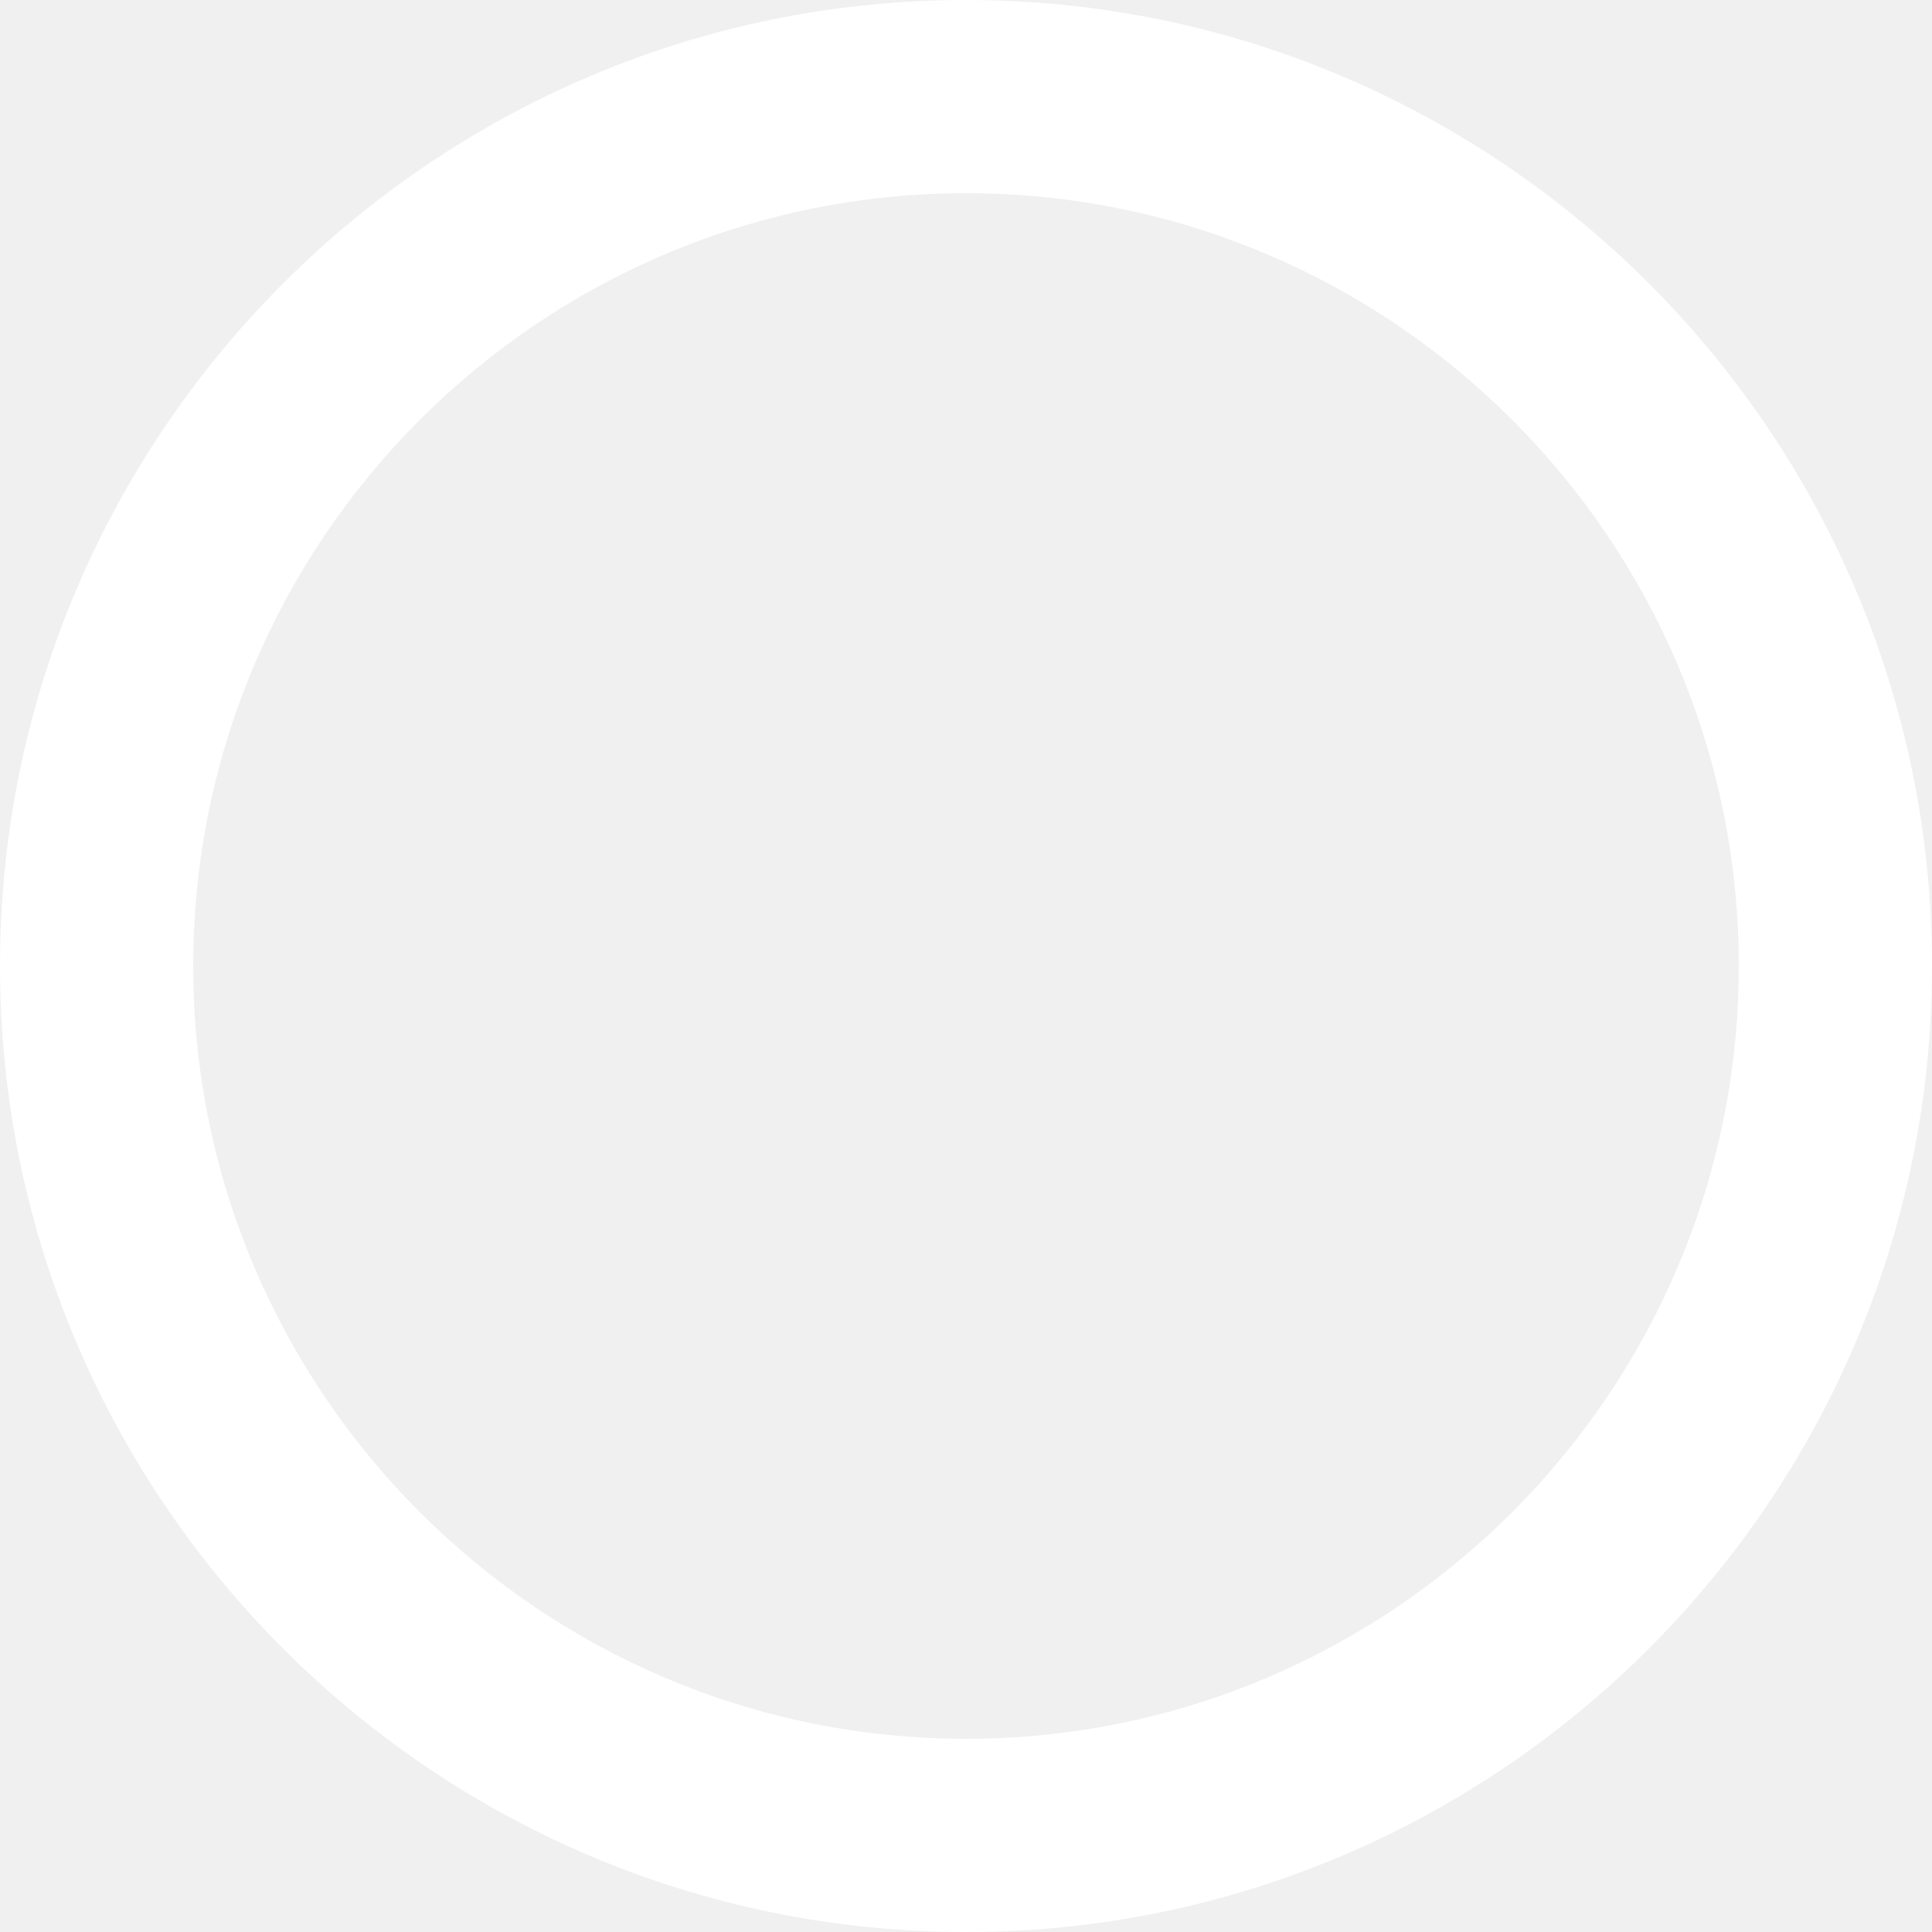
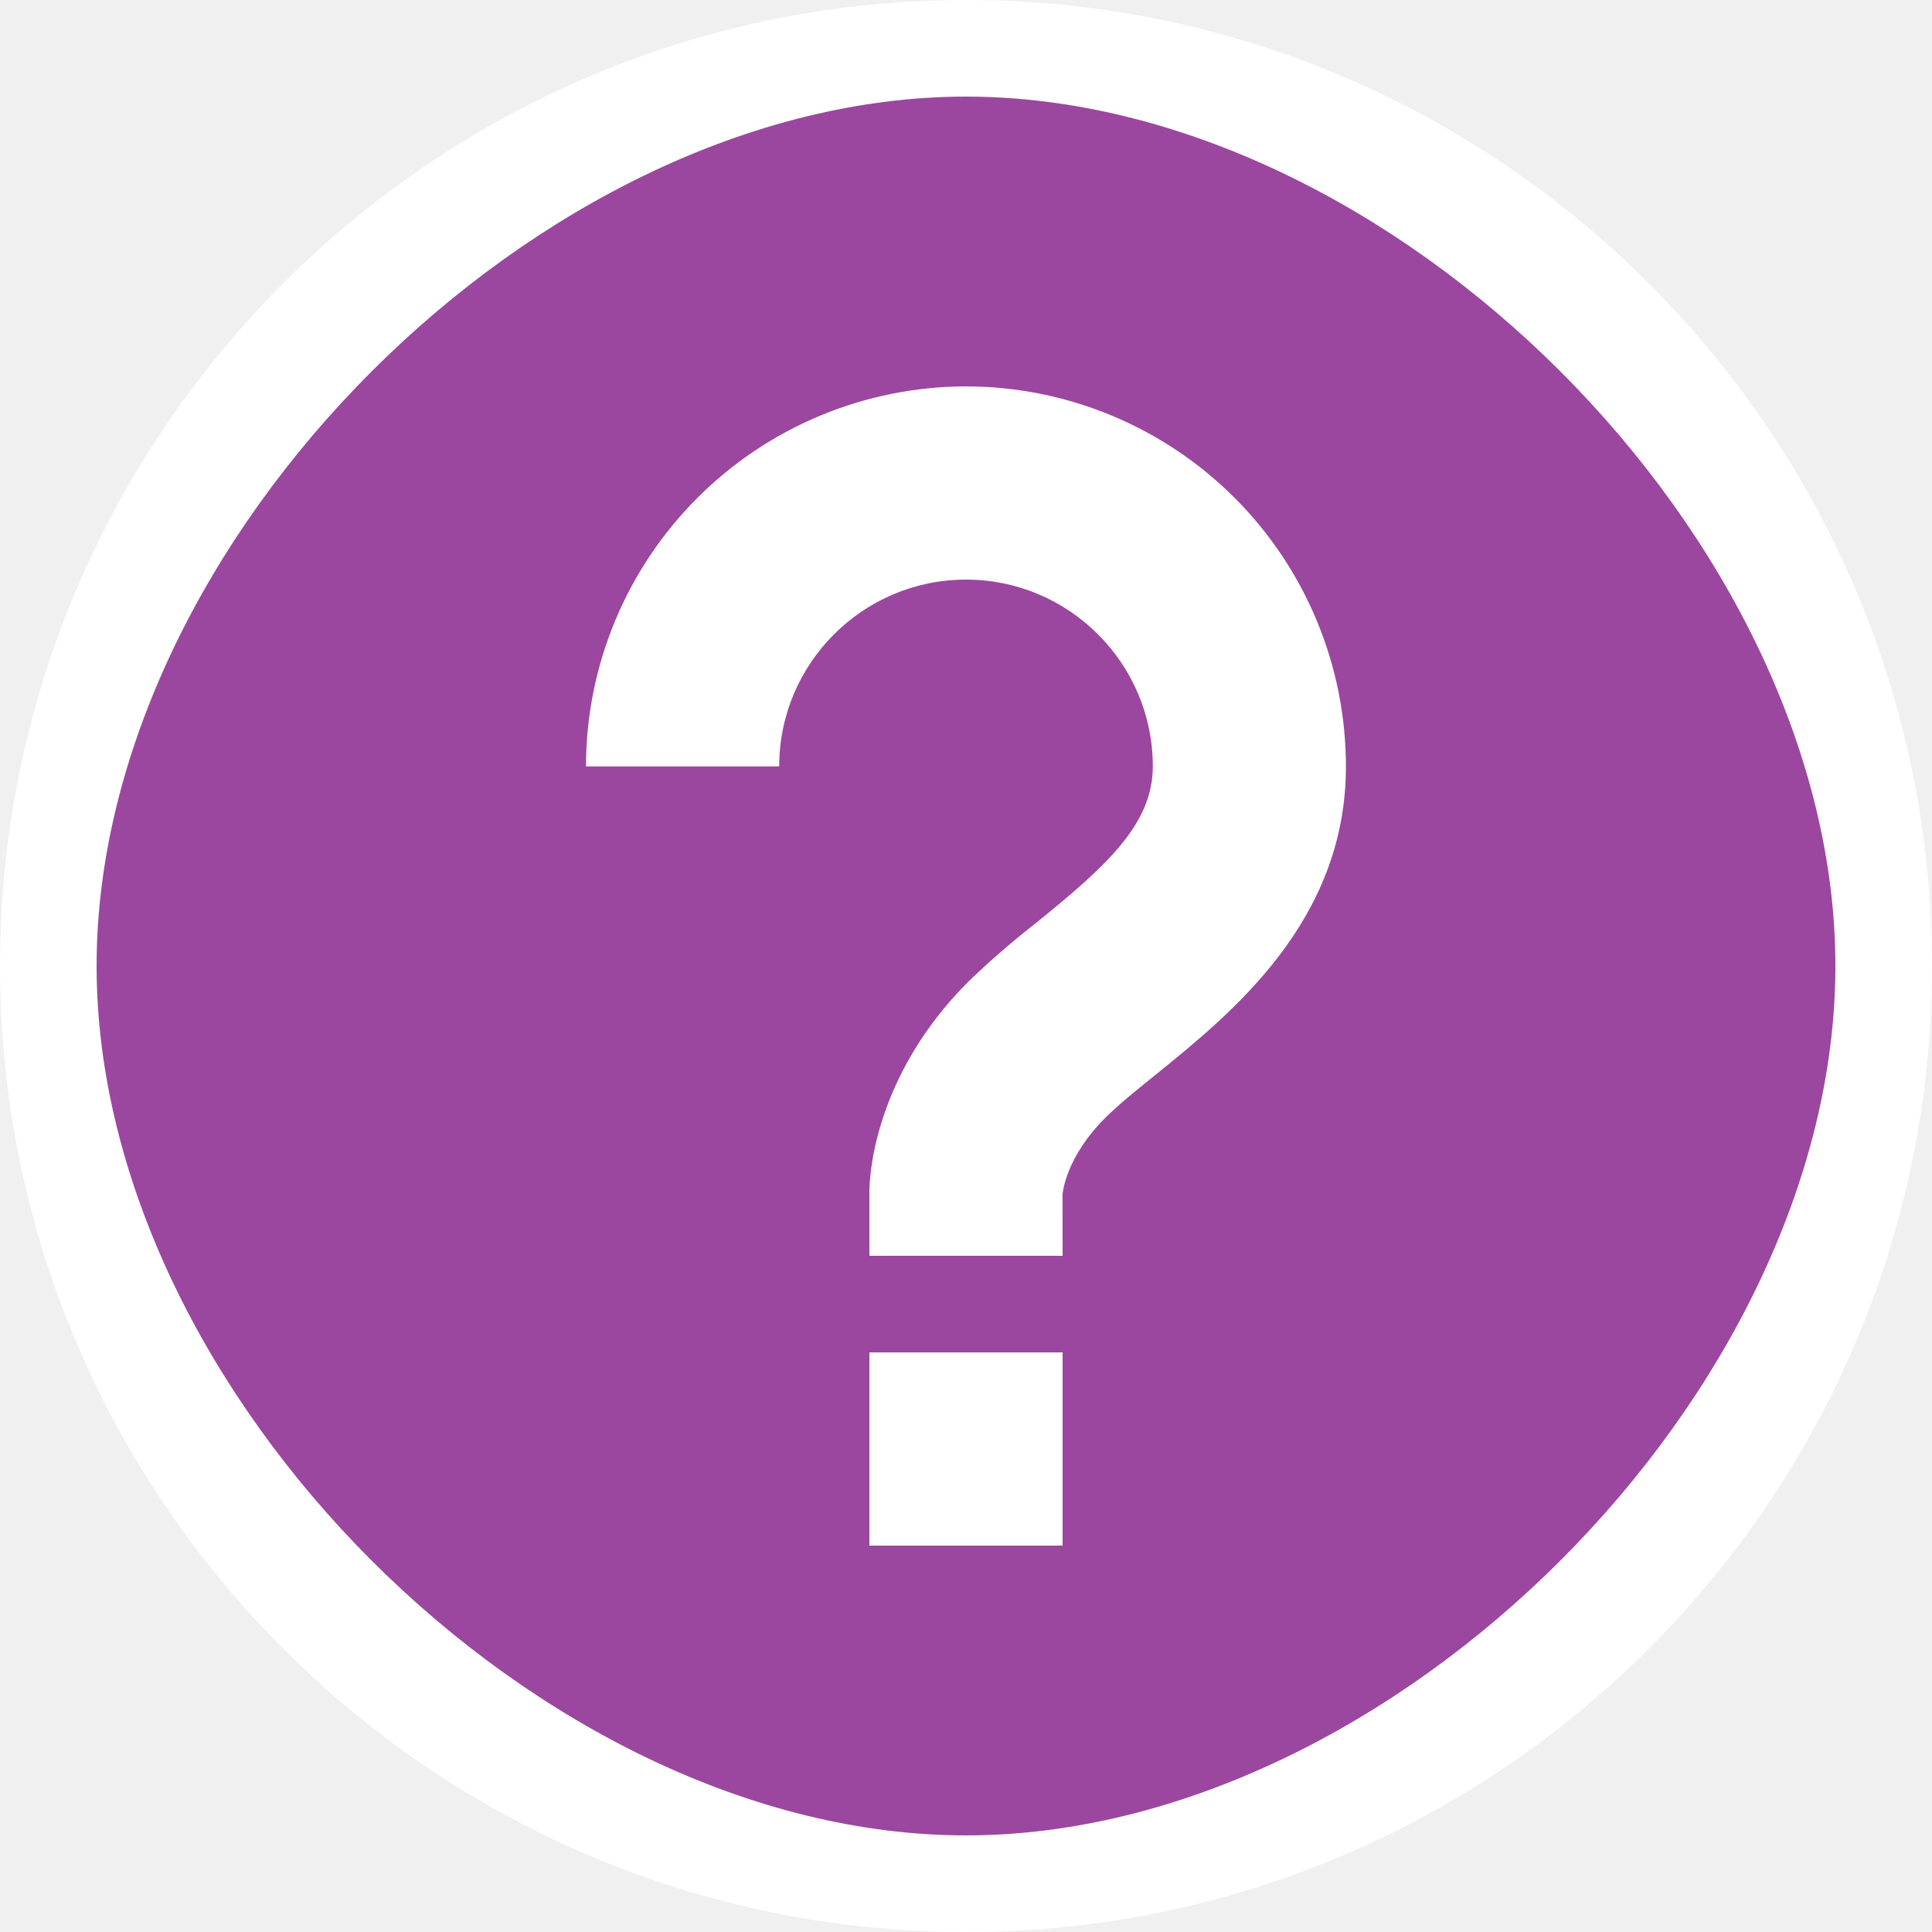
<svg xmlns="http://www.w3.org/2000/svg" width="26" height="26" viewBox="0 0 26 26" fill="none">
-   <path d="M13 0C5.832 0 0 5.832 0 13C0 20.168 5.832 26 13 26C20.168 26 26 20.168 26 13C26 5.832 20.168 0 13 0ZM13 23.4C7.266 23.4 2.6 18.734 2.6 13C2.6 7.266 7.266 2.6 13 2.6C18.734 2.6 23.4 7.266 23.4 13C23.4 18.734 18.734 23.4 13 23.4Z" fill="white" />
+   <circle cx="13" cy="13" r="12.133" fill="#9B479F" />
+   <path d="M13 0C5.832 0 0 5.832 0 13C0 20.168 5.832 26 13 26C20.168 26 26 20.168 26 13C26 5.832 20.168 0 13 0ZM13 24.7C7.266 24.7 1.3 18.734 1.3 13C1.3 7.266 7.266 1.3 13 1.3C18.734 1.3 24.7 7.266 24.7 13C24.7 18.734 18.734 24.7 13 24.7Z" fill="white" />
+   <path d="M13 5.2C11.644 5.202 10.344 5.741 9.386 6.7C8.427 7.658 7.887 8.958 7.886 10.314H10.486C10.486 8.927 11.614 7.8 13 7.8C14.386 7.8 15.514 8.927 15.514 10.314C15.514 11.092 14.889 11.656 13.933 12.428C13.621 12.672 13.321 12.932 13.035 13.207C11.738 14.503 11.7 15.88 11.7 16.033V16.9H14.3L14.299 16.077C14.3 16.056 14.341 15.575 14.872 15.046C15.067 14.851 15.313 14.656 15.567 14.451C16.58 13.63 18.113 12.392 18.113 10.314C18.112 8.958 17.573 7.658 16.614 6.699C15.656 5.741 14.356 5.201 13 5.2ZM11.7 18.2H14.3V20.8H11.7V18.2Z" fill="white" />
</svg>
